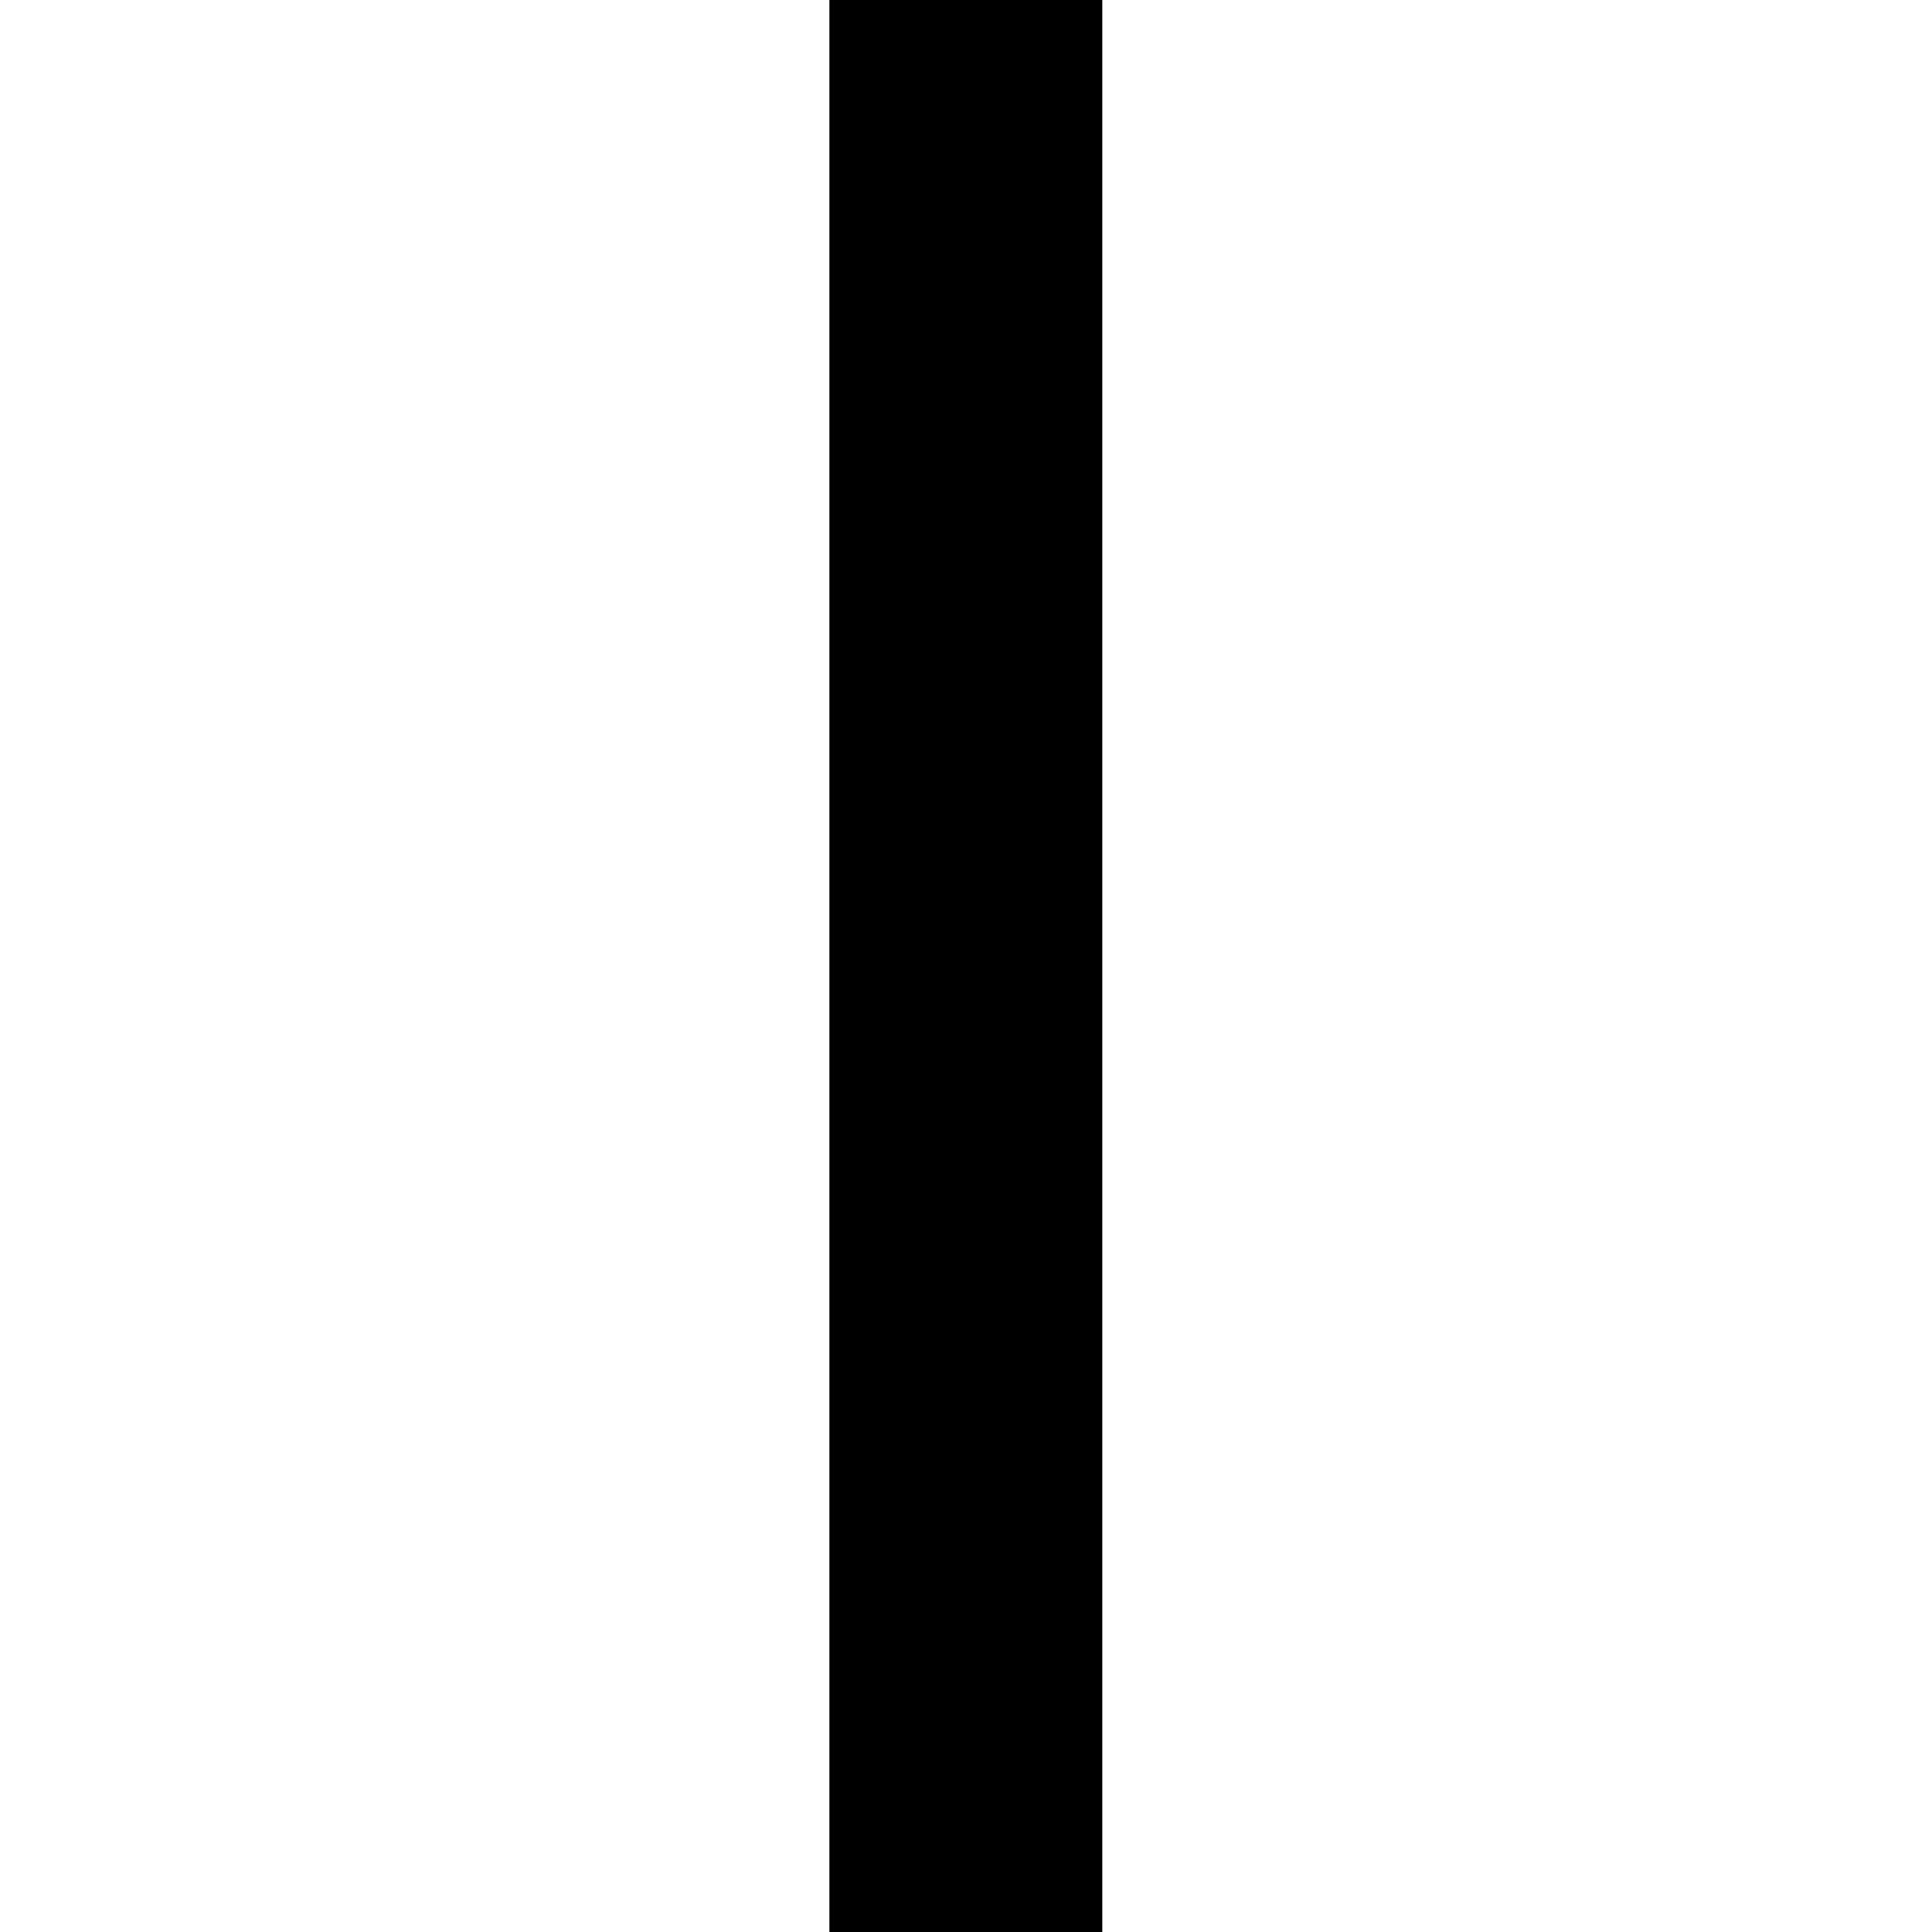
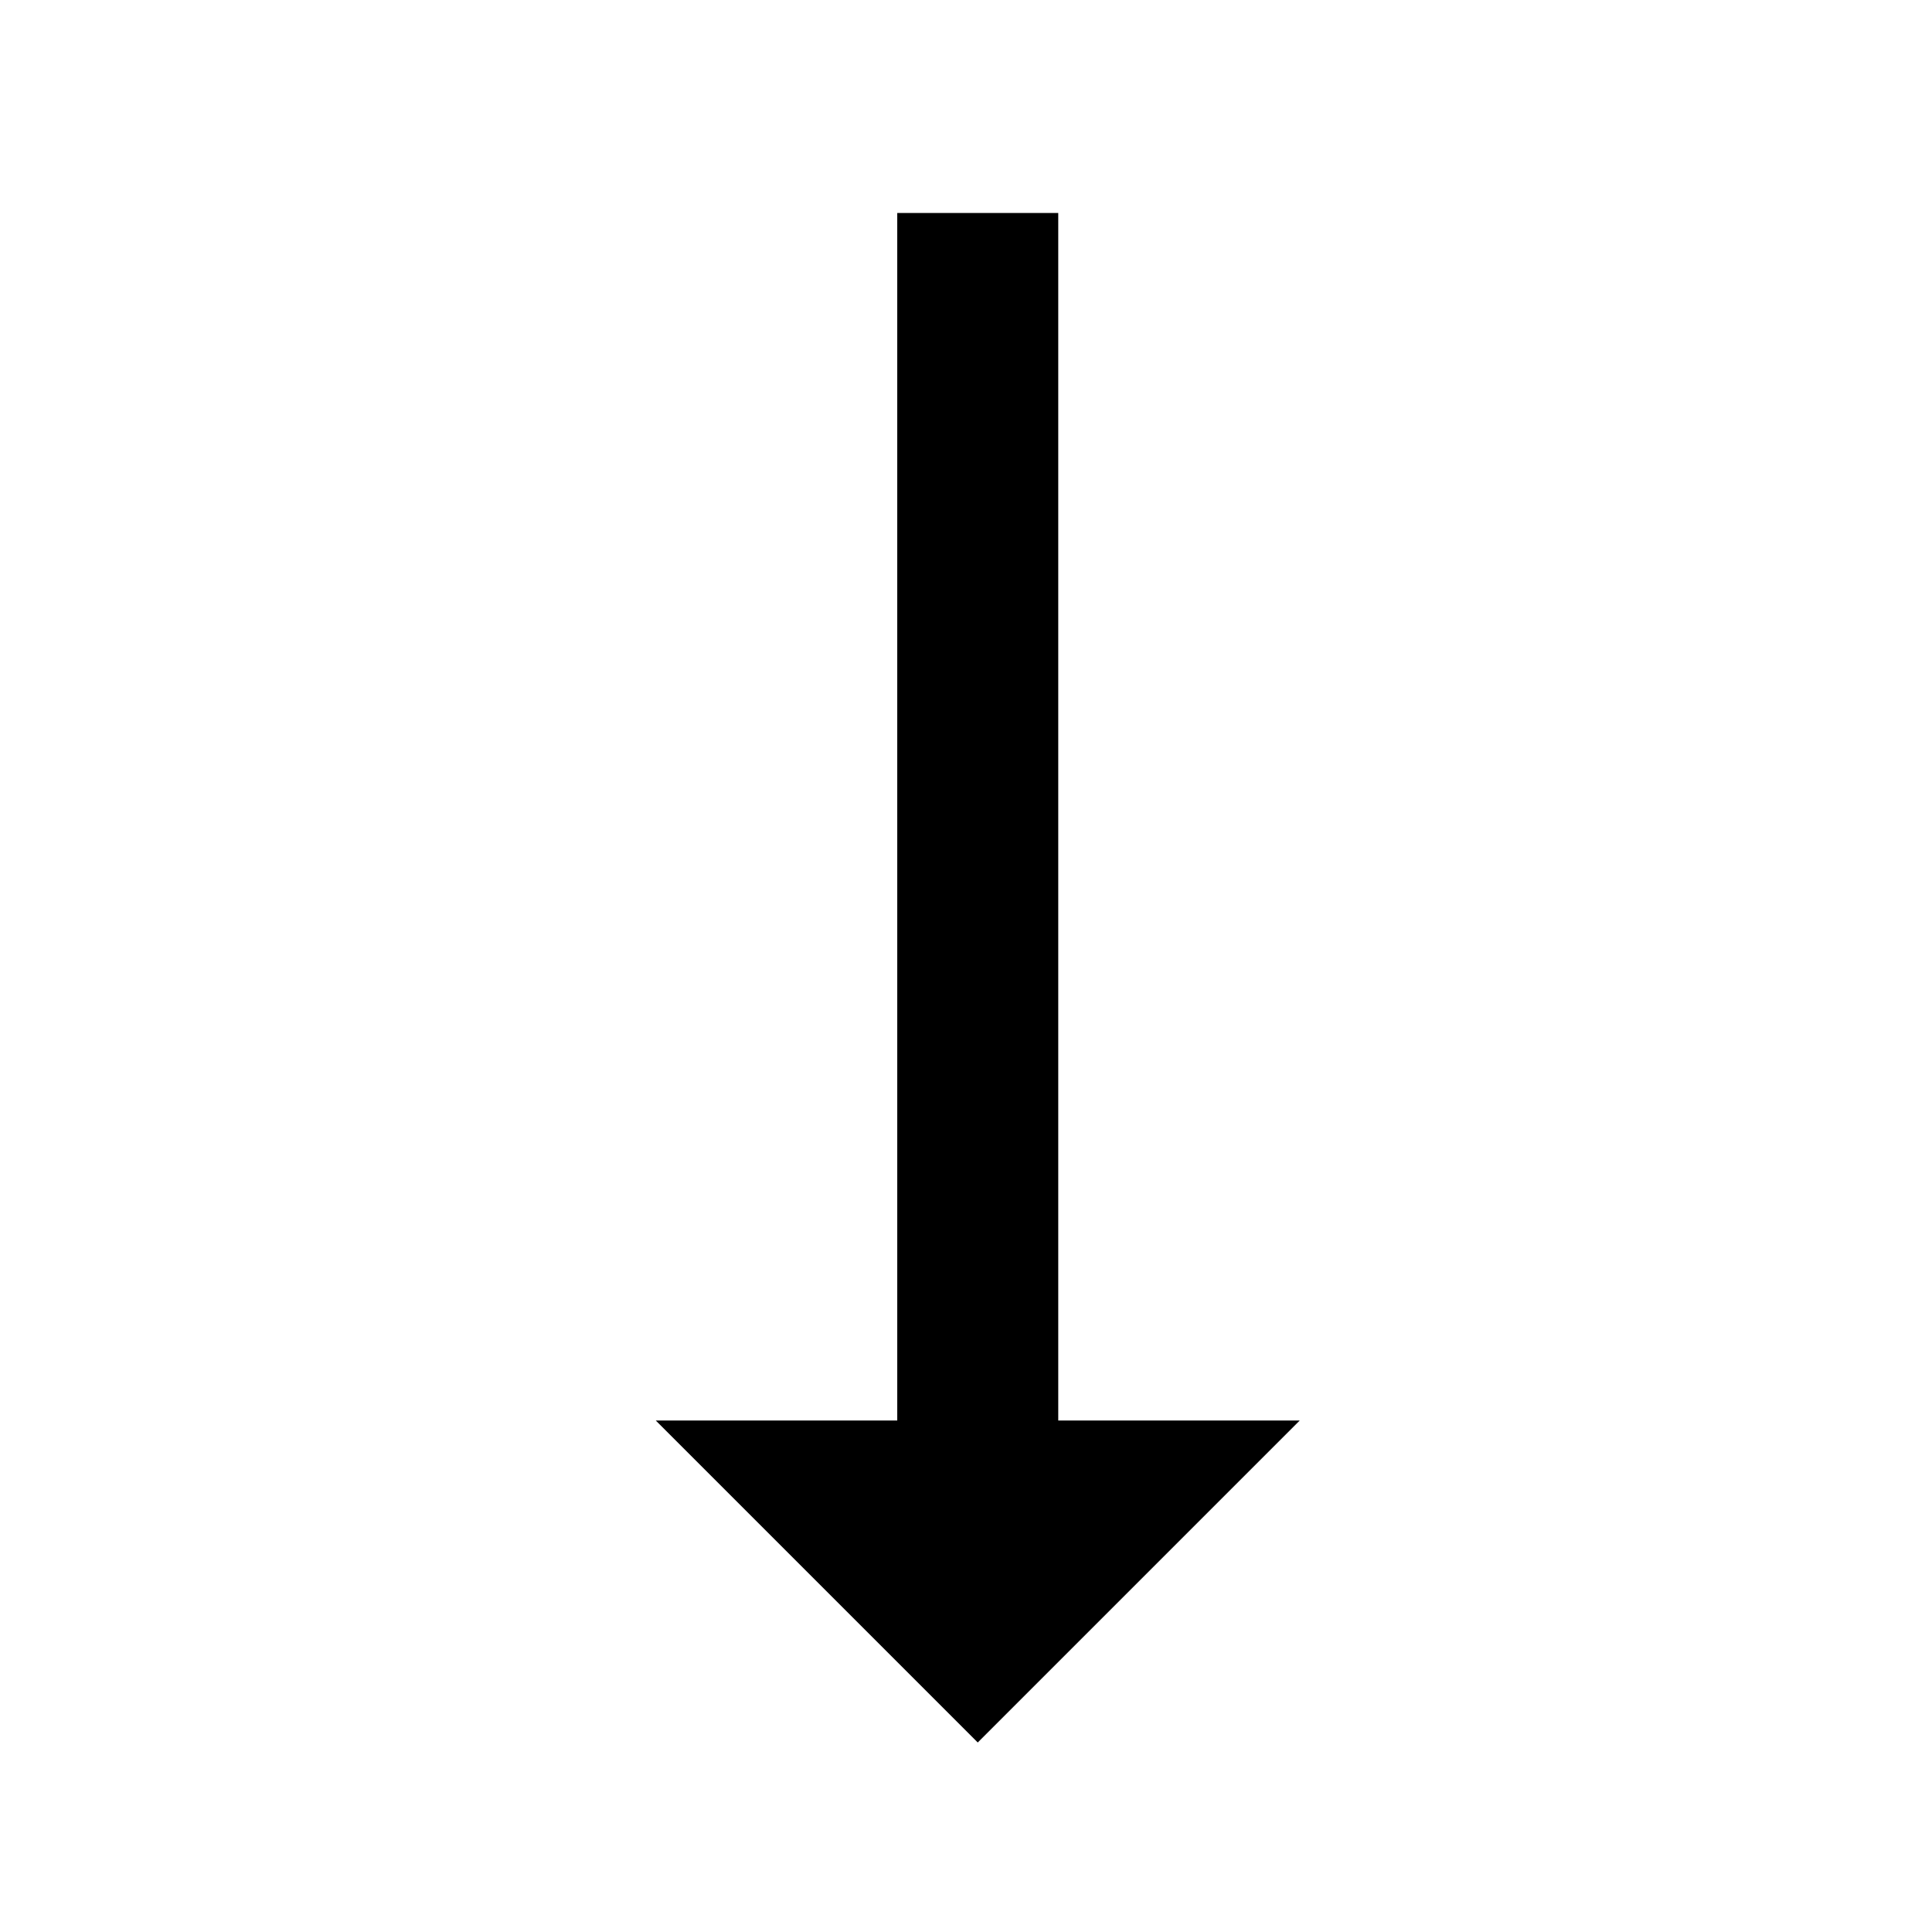
- <svg width="24" height="24" viewBox="0 0 6.35 6.35">
-   <g id="layer1">
-     <rect style="fill:#000000;fill-rule:evenodd;stroke-width:0.01" id="rect31" width="6.368" height="0.897" x="-6.359" y="2.726" transform="rotate(-90)" />
-   </g>
+ <svg height="24px" viewBox="0 0 24 24" width="24px" fill="#000000">
+   <path d="M0 0h24v24H0V0z" fill="none" id="path2" />
+   <path d="m 12.146,21.646 4,-4 -3,-1.4e-5 -7.1e-5,-15 -2,-9.6e-6 7.2e-5,15 -3,-1.5e-5 z" id="path4" style="stroke-width:1" />
</svg>
